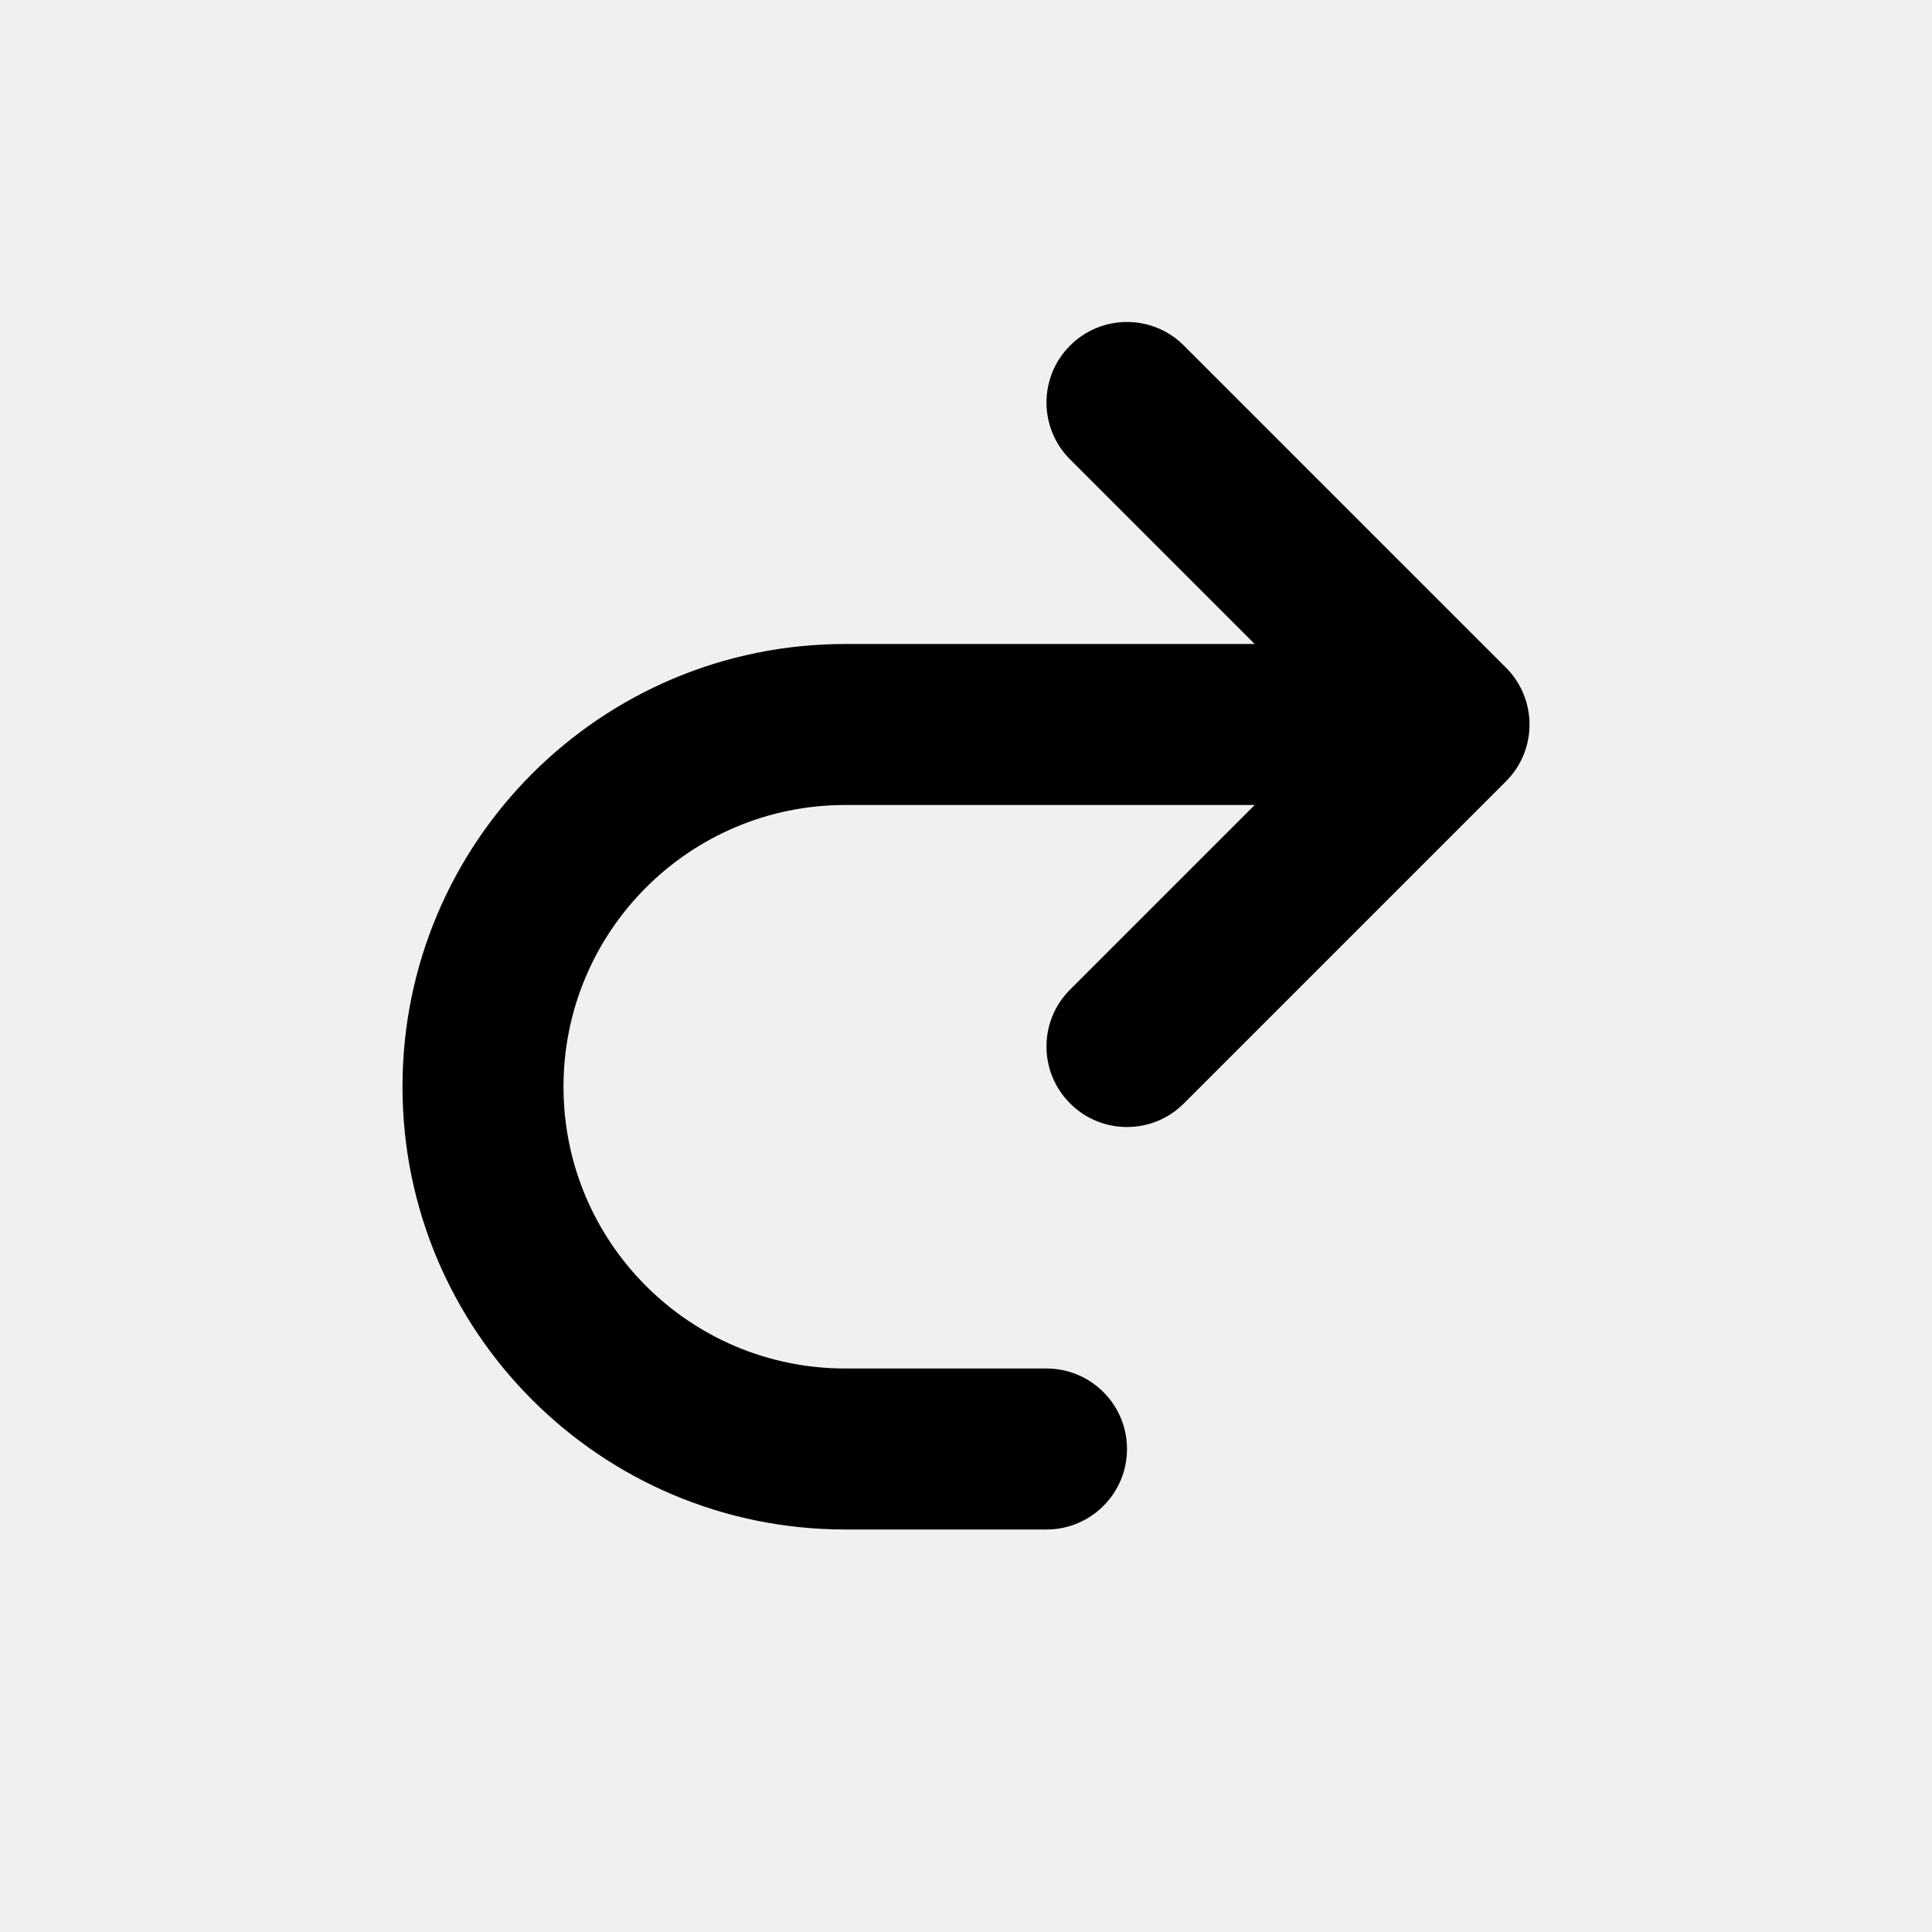
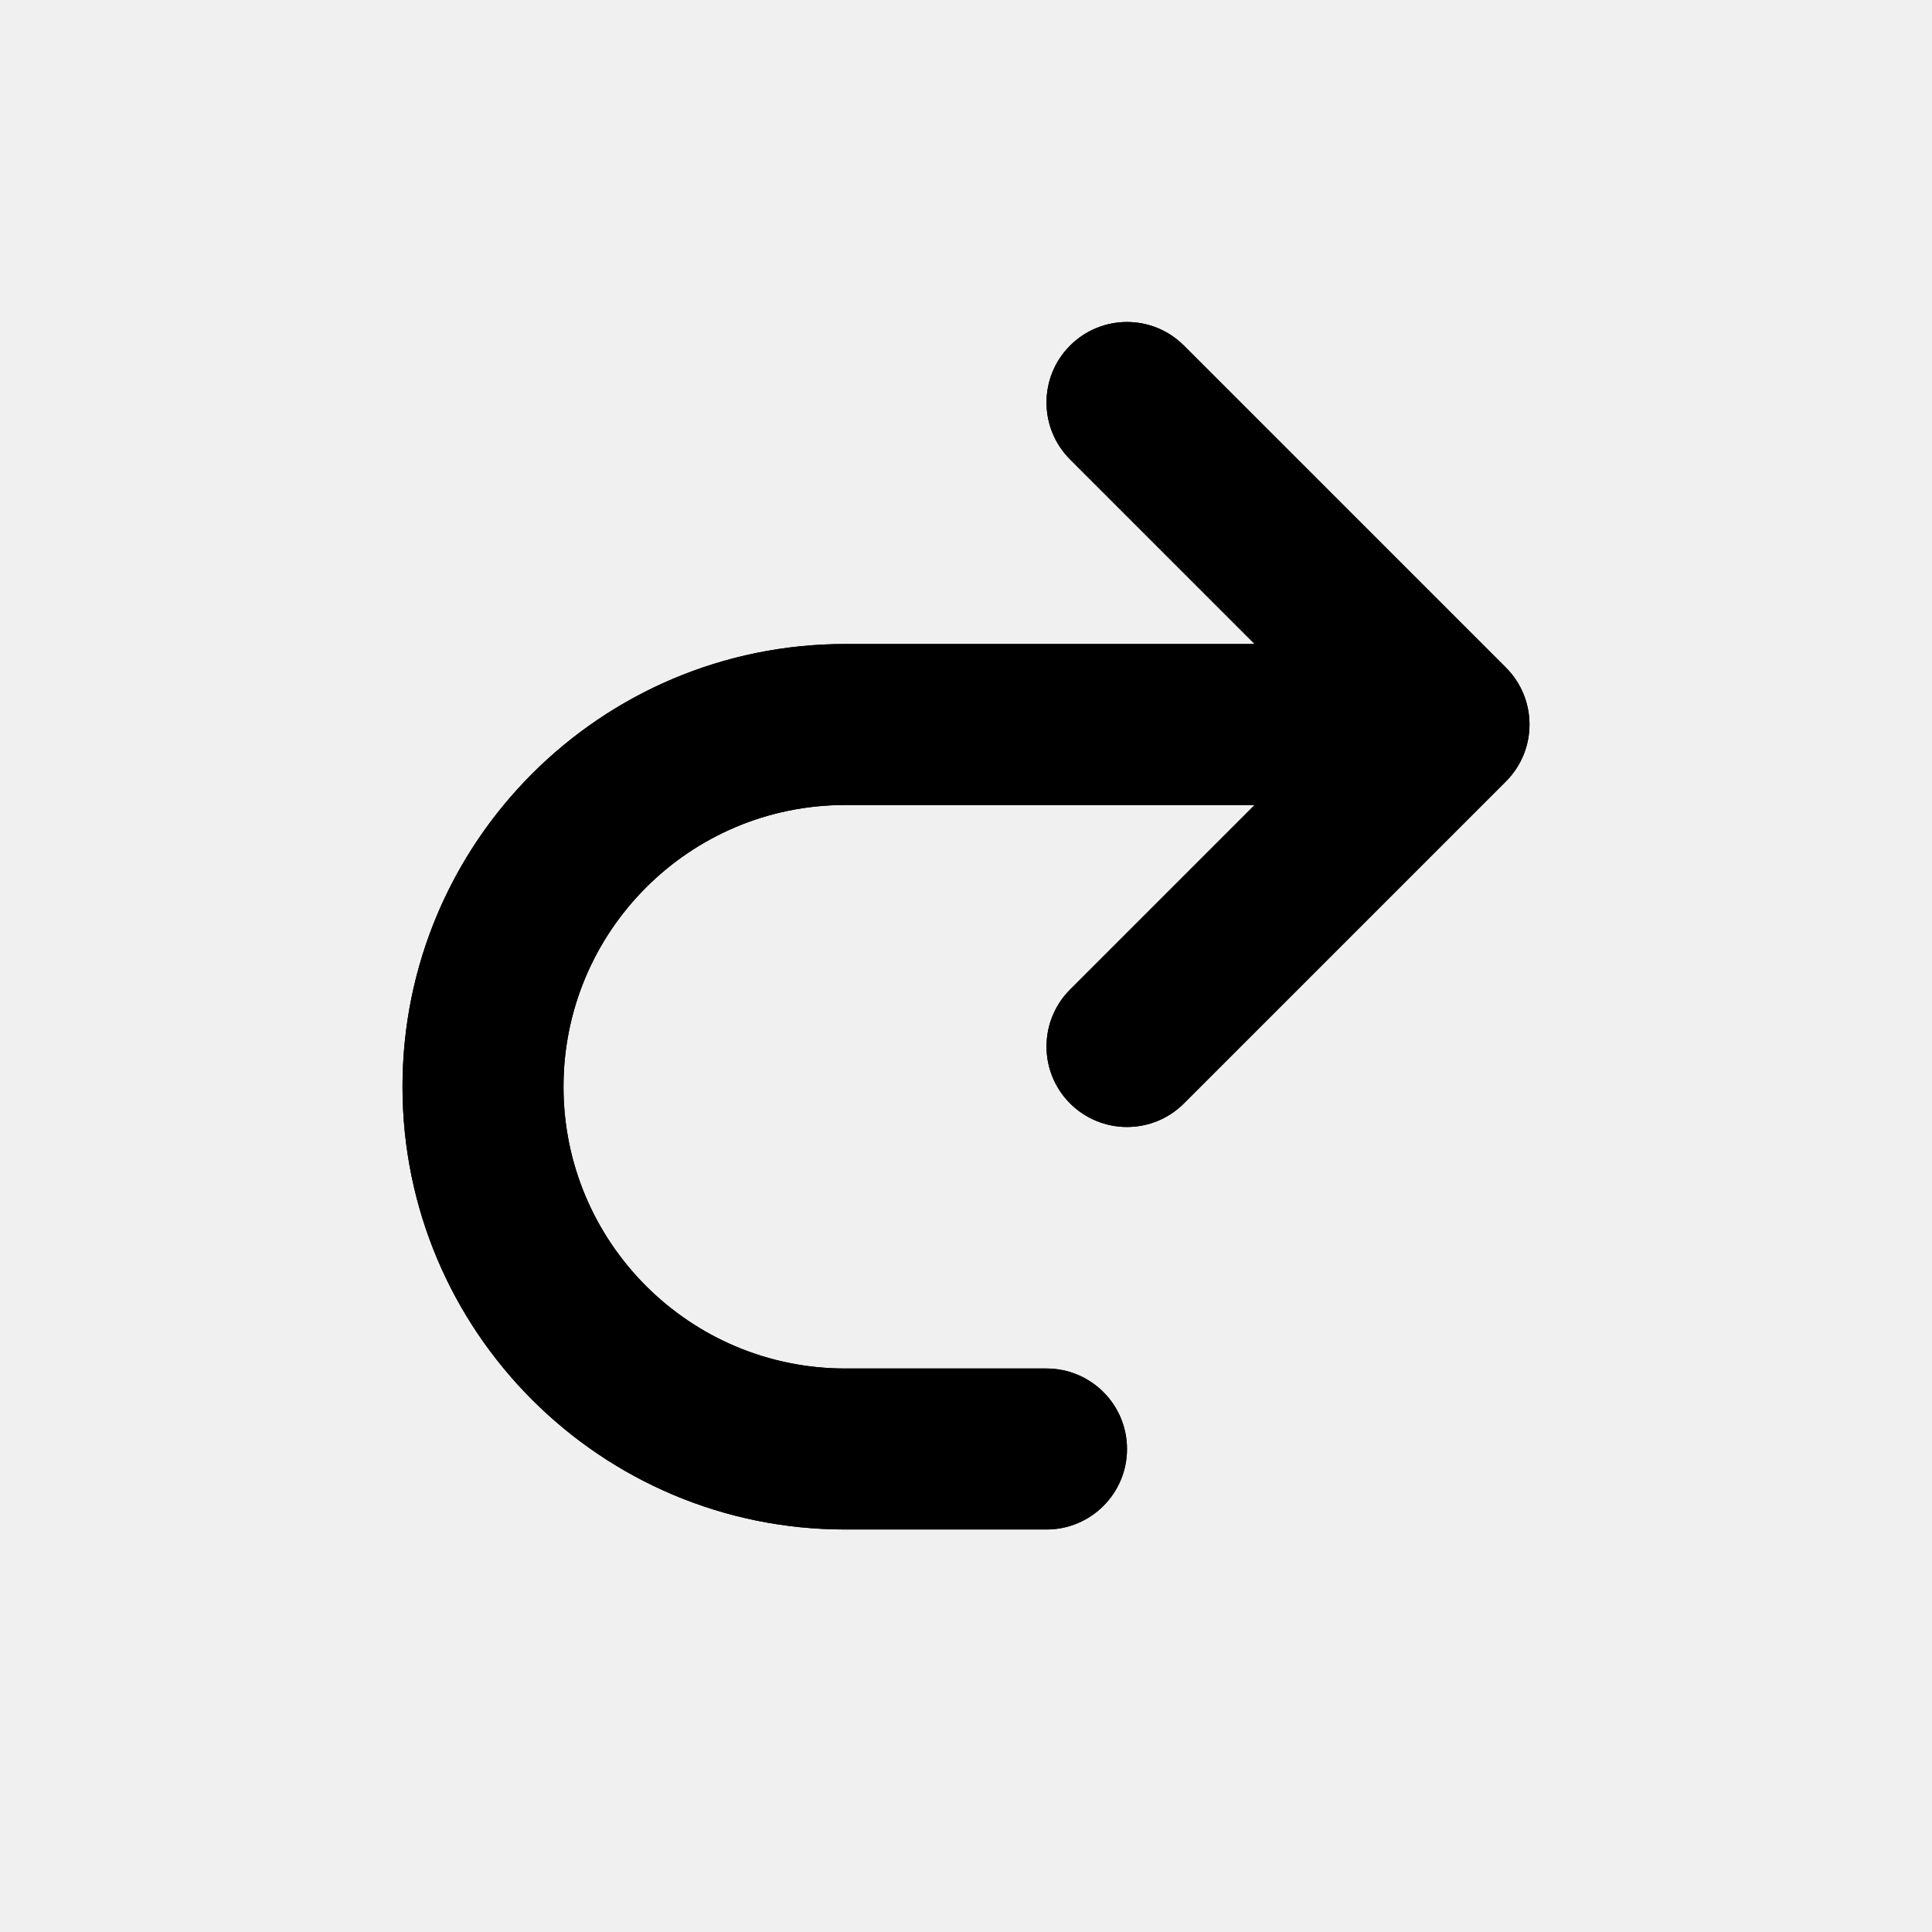
- <svg xmlns="http://www.w3.org/2000/svg" width="800px" height="800px" viewBox="0 0 24 24" fill="none">
-   <g id="SVGRepo_bgCarrier" stroke-width="0" />
-   <g id="SVGRepo_tracerCarrier" stroke-linecap="round" stroke-linejoin="round" />
-   <g id="SVGRepo_iconCarrier">
-     <path fill-rule="evenodd" clip-rule="evenodd" d="M13.293 4.293C13.683 3.902 14.317 3.902 14.707 4.293L18.707 8.293C19.098 8.683 19.098 9.317 18.707 9.707L14.707 13.707C14.317 14.098 13.683 14.098 13.293 13.707C12.902 13.317 12.902 12.683 13.293 12.293L15.586 10H10.5C8.567 10 7 11.567 7 13.5C7 15.433 8.567 17 10.5 17H13C13.552 17 14 17.448 14 18C14 18.552 13.552 19 13 19H10.5C7.462 19 5 16.538 5 13.5C5 10.462 7.462 8 10.5 8H15.586L13.293 5.707C12.902 5.317 12.902 4.683 13.293 4.293Z" fill="#000000" />
-   </g>
+ <svg xmlns="http://www.w3.org/2000/svg" xmlns:xlink="http://www.w3.org/1999/xlink" width="800" height="800" viewBox="0 0 800 800" fill="none">
+   <use xlink:href="#stroke0_1_21" fill="black" />
+   <mask id="stroke1_1_21" fill="white">
+     <use xlink:href="#stroke0_1_21" />
+   </mask>
+   <path d="M443.098 143.095C456.115 130.078 477.221 130.078 490.238 143.095L623.571 276.428C636.588 289.446 636.588 310.551 623.571 323.569L490.238 456.902C477.221 469.919 456.115 469.919 443.098 456.902C430.081 443.885 430.081 422.779 443.098 409.762L519.528 333.332H350.001C285.568 333.332 233.335 385.565 233.335 449.999C233.335 514.432 285.568 566.665 350.001 566.665H433.335C451.745 566.665 466.668 581.589 466.668 599.999C466.668 618.409 451.745 633.332 433.335 633.332H350.001C248.749 633.332 166.668 551.252 166.668 449.999C166.668 348.745 248.749 266.665 350.001 266.665H519.528L443.098 190.236C430.081 177.218 430.081 156.113 443.098 143.095Z" stroke-width="2" stroke="black" mask="url(#stroke1_1_21)" />
+   <defs>
+     <path id="stroke0_1_21" d="M443.098 143.095C456.115 130.078 477.221 130.078 490.238 143.095L623.571 276.428C636.588 289.446 636.588 310.551 623.571 323.569L490.238 456.902C477.221 469.919 456.115 469.919 443.098 456.902C430.081 443.885 430.081 422.779 443.098 409.762L519.528 333.332H350.001C285.568 333.332 233.335 385.565 233.335 449.999C233.335 514.432 285.568 566.665 350.001 566.665H433.335C451.745 566.665 466.668 581.589 466.668 599.999C466.668 618.409 451.745 633.332 433.335 633.332H350.001C248.749 633.332 166.668 551.252 166.668 449.999C166.668 348.745 248.749 266.665 350.001 266.665H519.528L443.098 190.236C430.081 177.218 430.081 156.113 443.098 143.095Z" fill-rule="evenodd" clip-rule="evenodd" />
+   </defs>
</svg>
